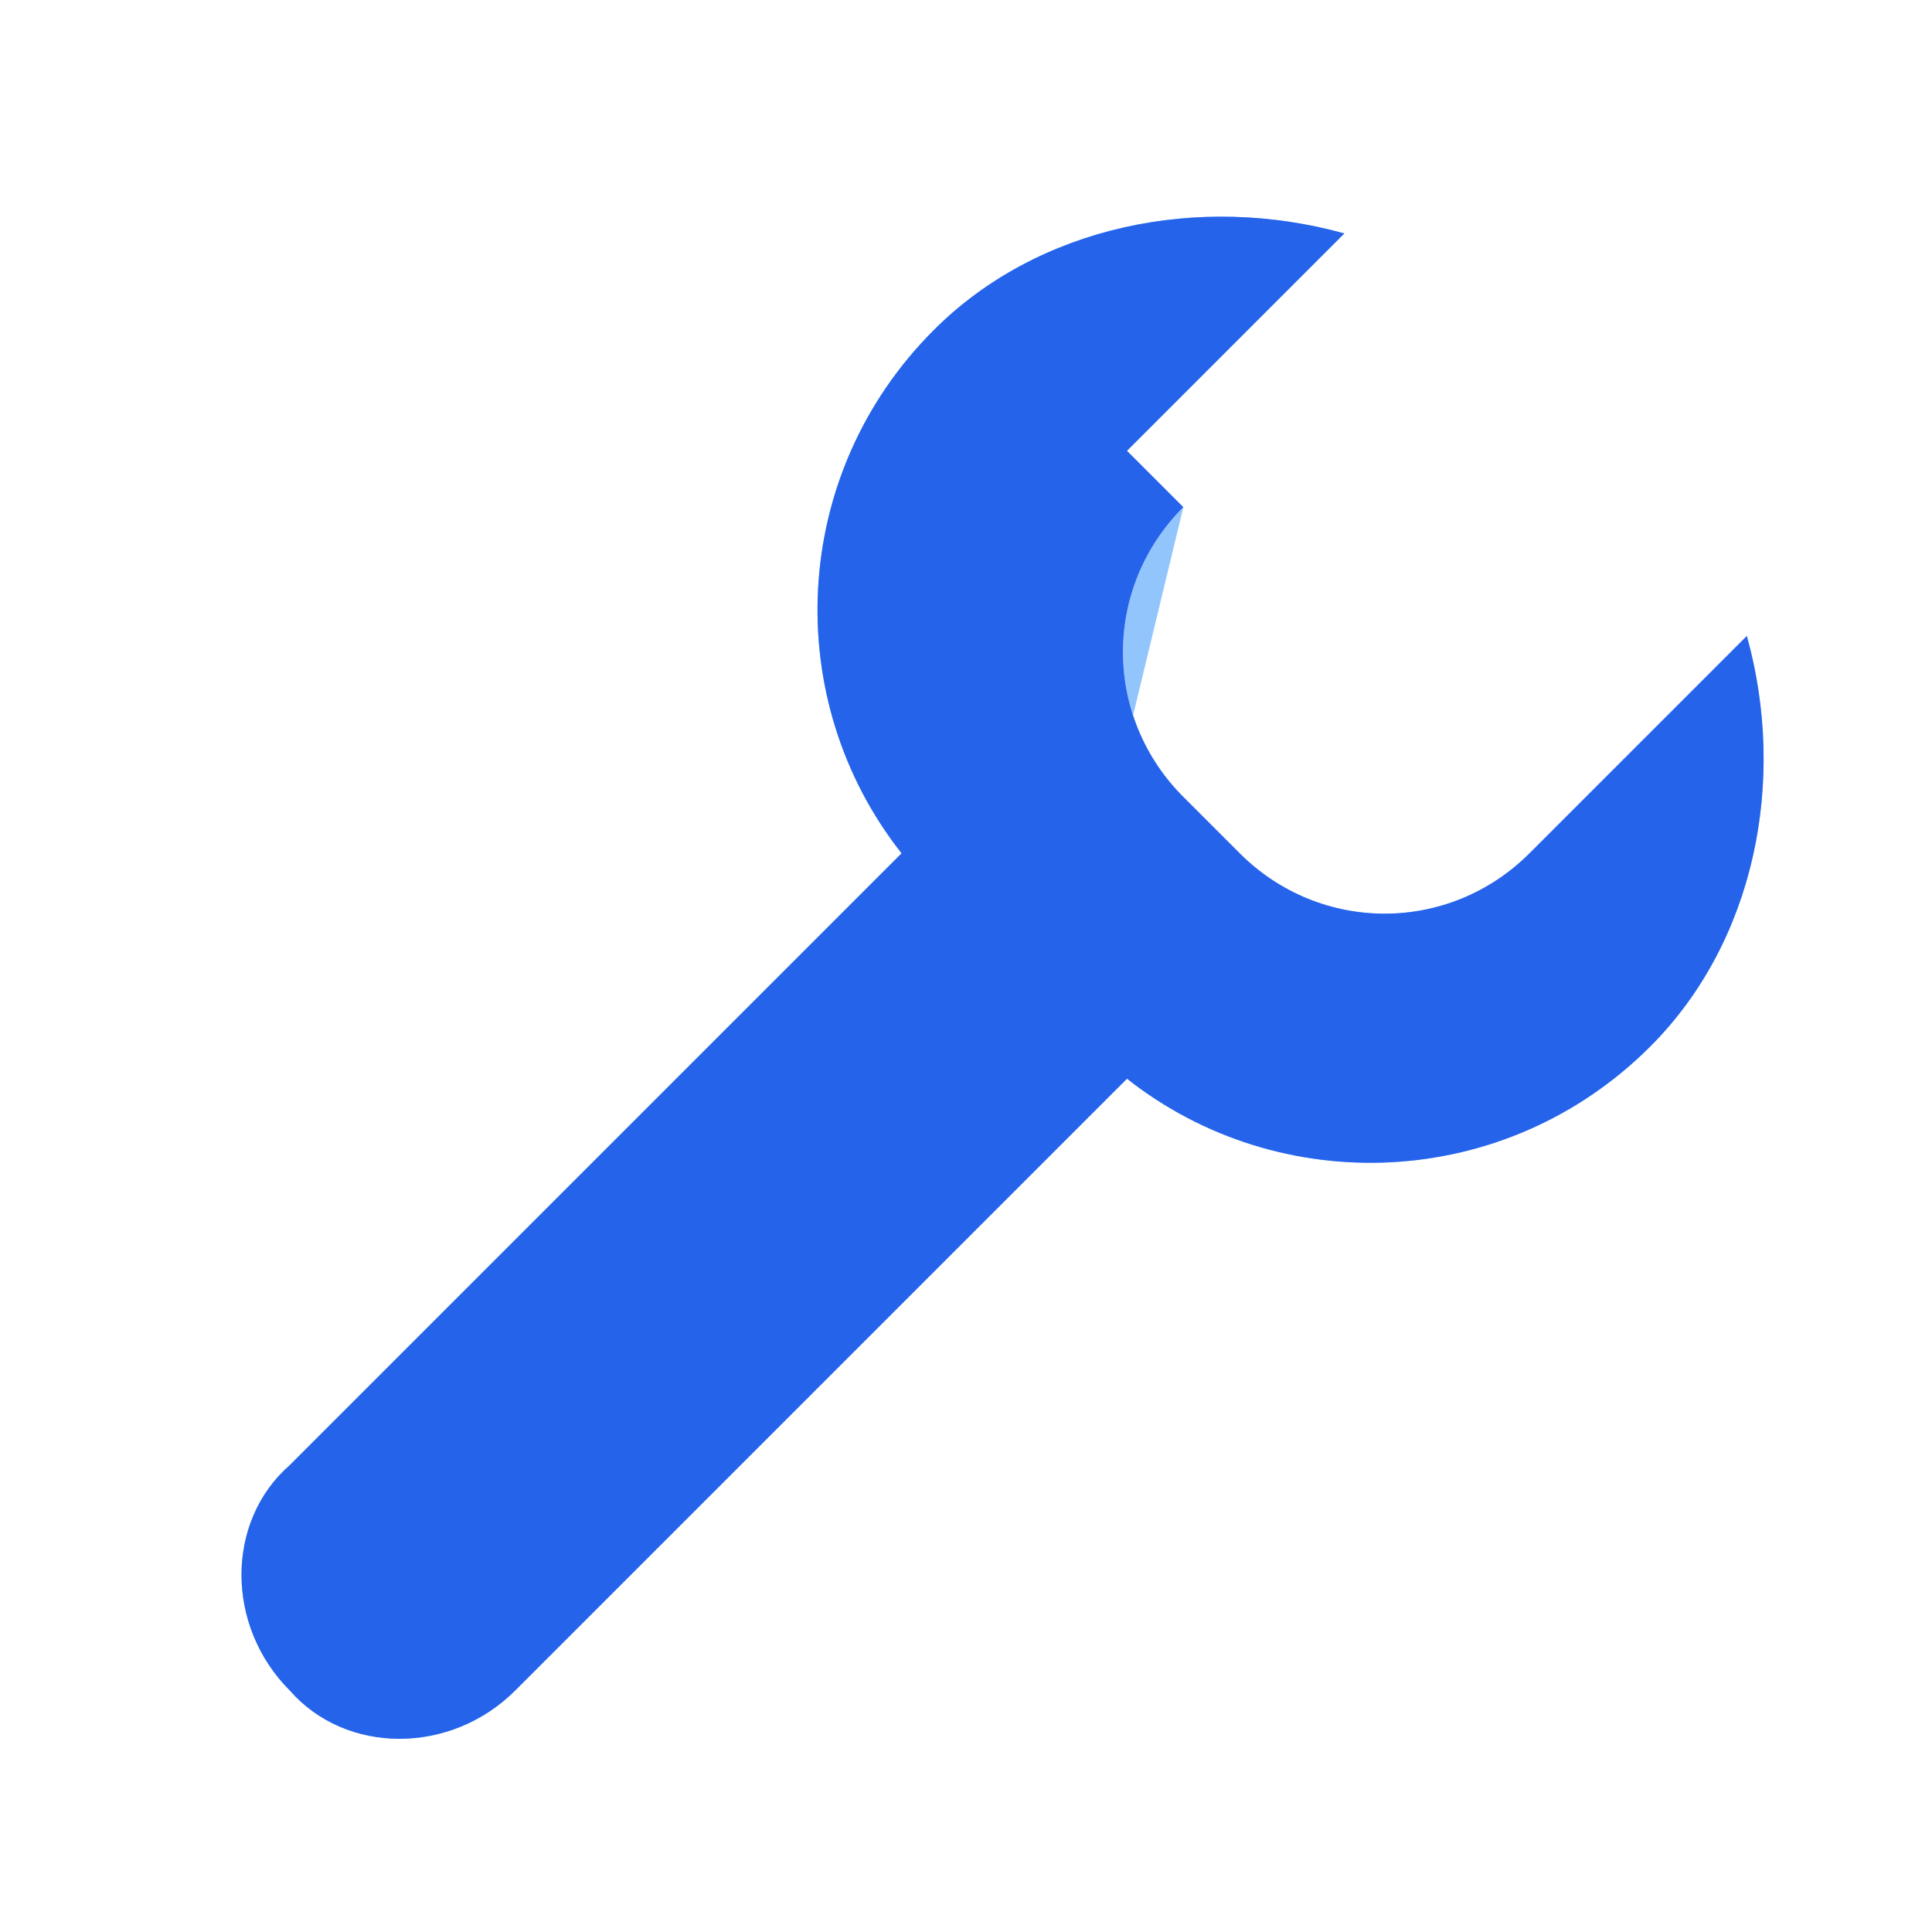
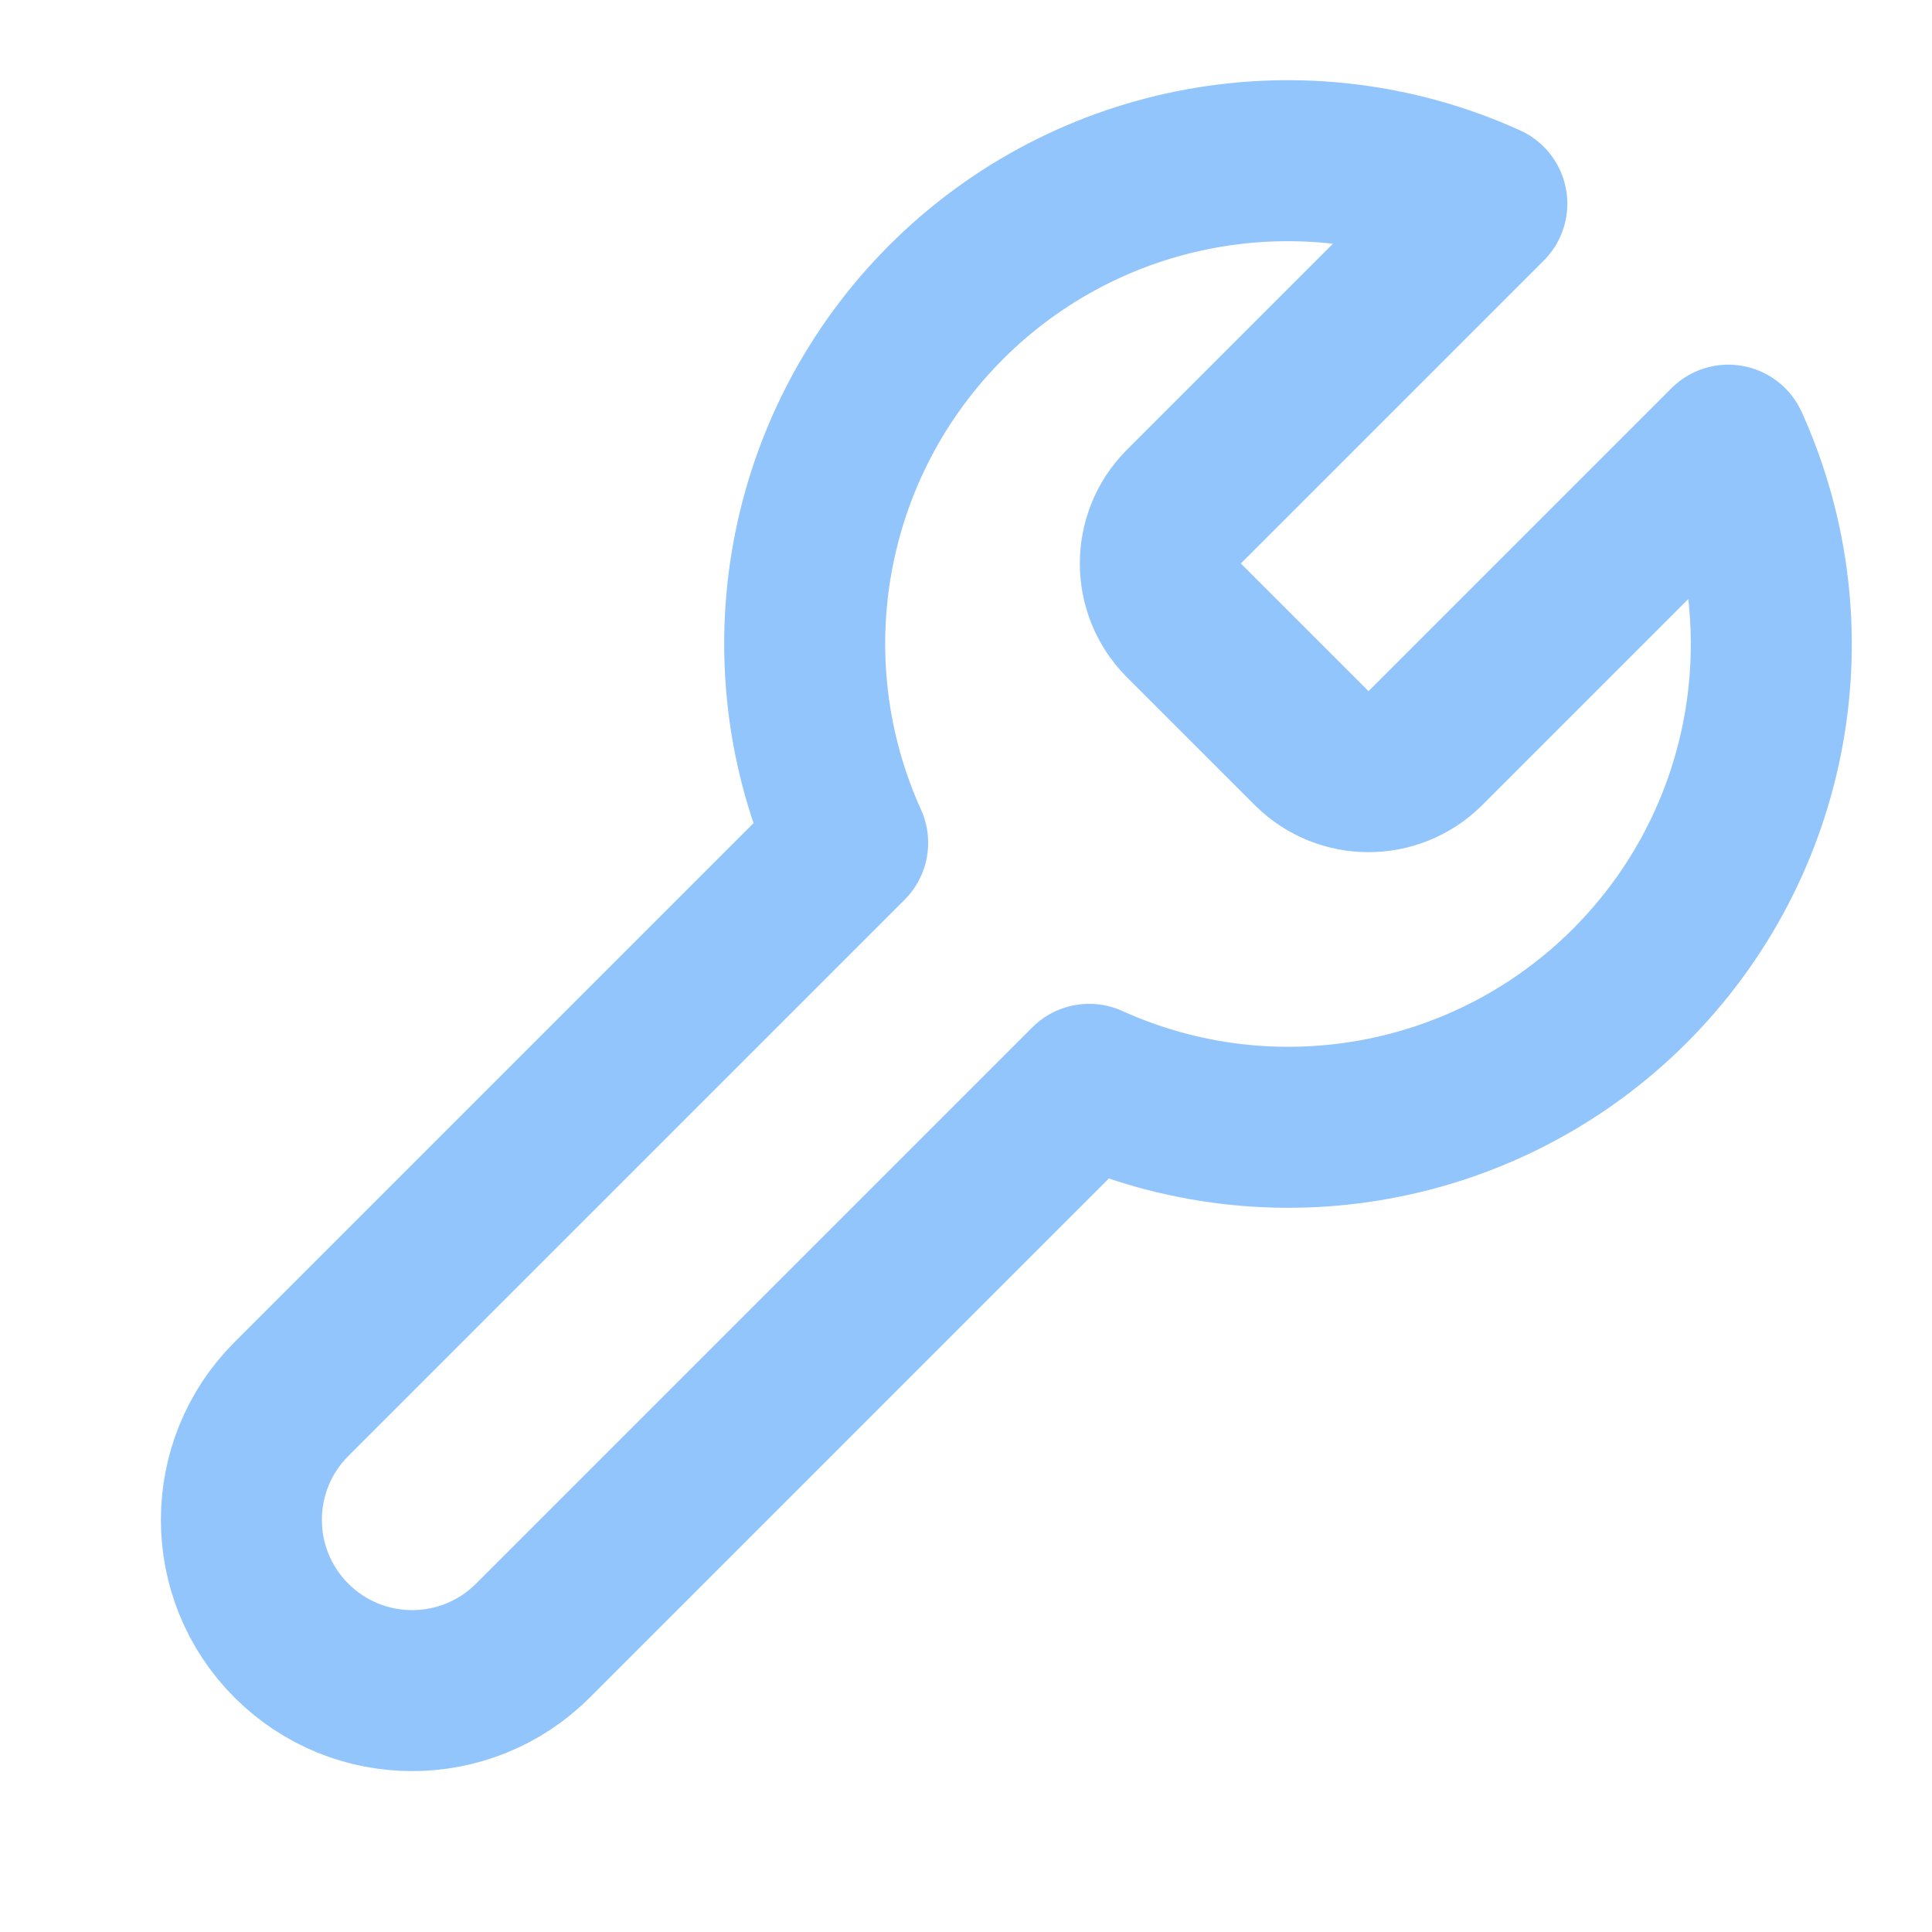
- <svg xmlns="http://www.w3.org/2000/svg" width="24" height="24" viewBox="0 0 24 24" fill="none">
-   <path d="M14.7 6.3c-1 1-1 2.6 0 3.6l.7.7c1 1 2.6 1 3.6 0l2.7-2.7c.5 1.8.1 3.8-1.2 5.1-1.8 1.8-4.6 1.9-6.5.4L6.4 21c-.8.8-2.1.8-2.8 0-.8-.8-.8-2.1 0-2.8l7.6-7.6c-1.5-1.9-1.4-4.7.4-6.5 1.3-1.3 3.3-1.7 5.1-1.2l-2.7 2.7c-1 1-1 2.6 0 3.6z" fill="#93C5FD" />
-   <path d="M14.7 6.3c-1 1-1 2.6 0 3.6l.7.7c1 1 2.6 1 3.6 0l2.7-2.7c.5 1.8.1 3.8-1.2 5.1-1.8 1.8-4.6 1.9-6.5.4L6.4 21c-.8.8-2.1.8-2.8 0-.8-.8-.8-2.1 0-2.8l7.6-7.6c-1.5-1.9-1.4-4.7.4-6.5 1.3-1.3 3.3-1.7 5.1-1.2l-2.7 2.7z" fill="#2563EB" />
+ <svg xmlns="http://www.w3.org/2000/svg" width="24" height="24" viewBox="0 0 24 24" fill="none" stroke="#93C5FD" stroke-width="2" stroke-linecap="round" stroke-linejoin="round">
+   <path d="M14.7 6.3a1 1 0 0 0 0 1.4l1.6 1.6a1 1 0 0 0 1.4 0l3.77-3.77a6 6 0 0 1-7.94 7.94l-6.91 6.91a2.12 2.12 0 0 1-3-3l6.91-6.91a6 6 0 0 1 7.94-7.94l-3.76 3.76z" />
</svg>
